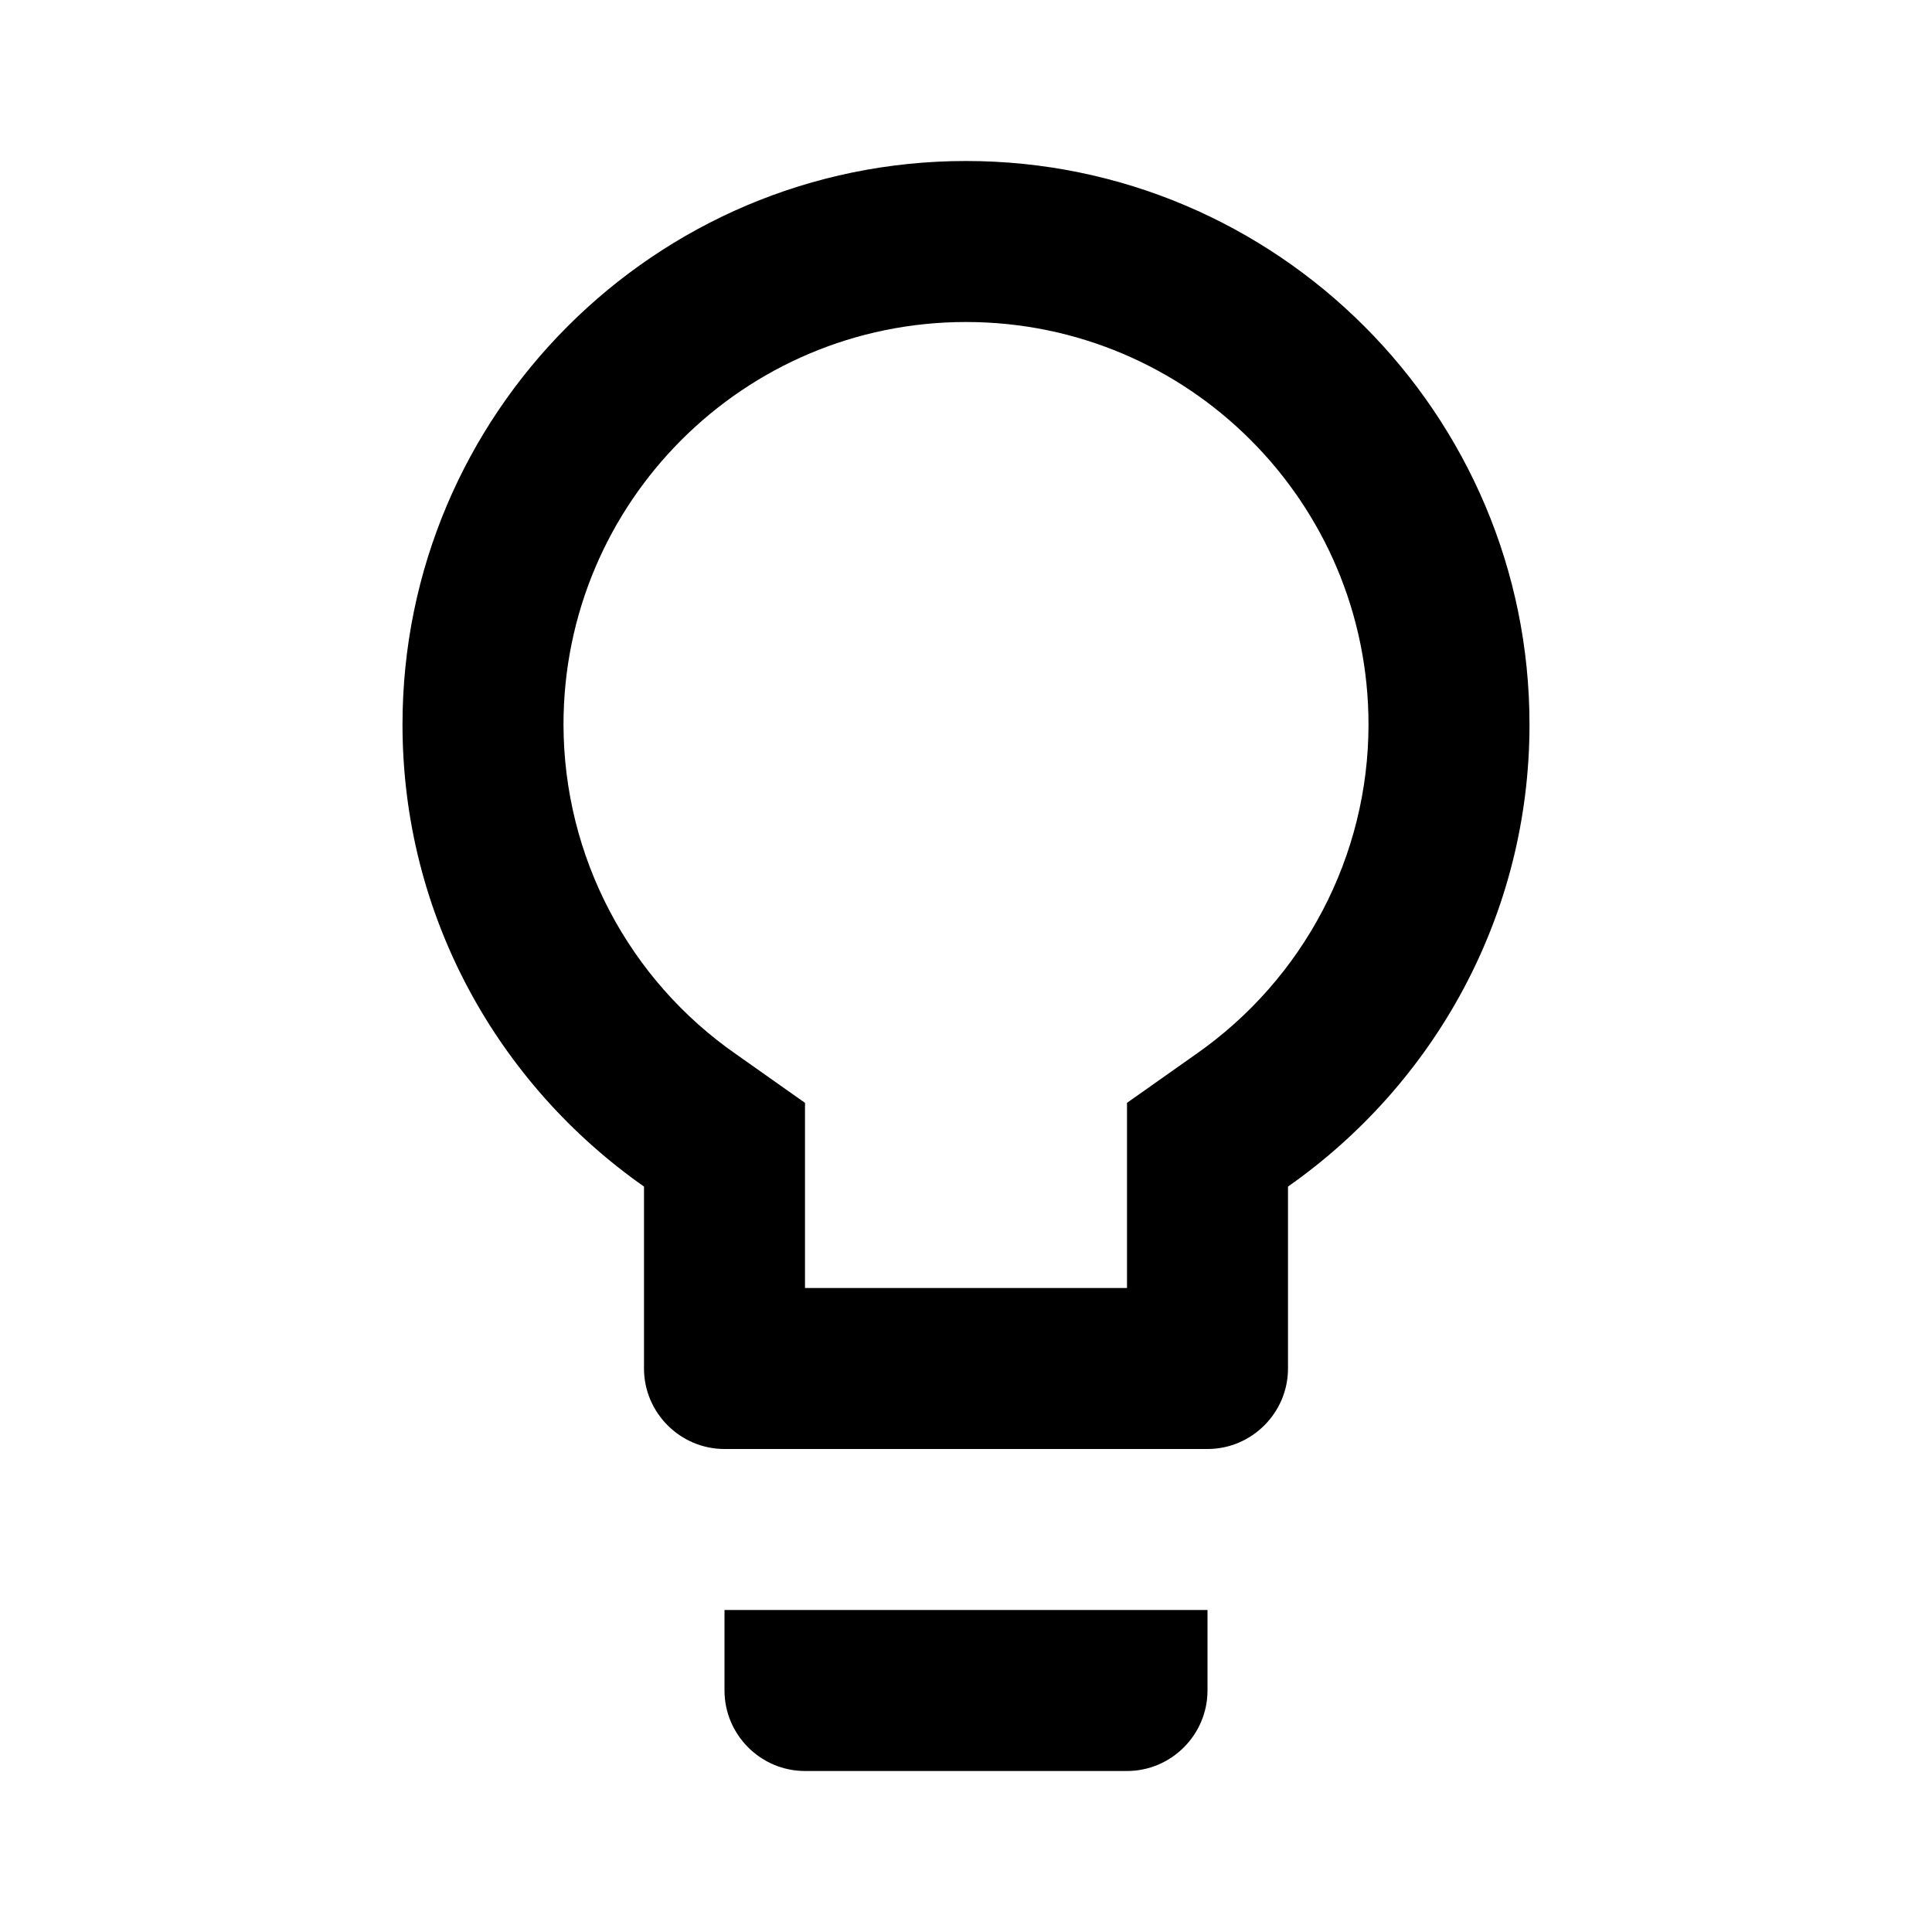
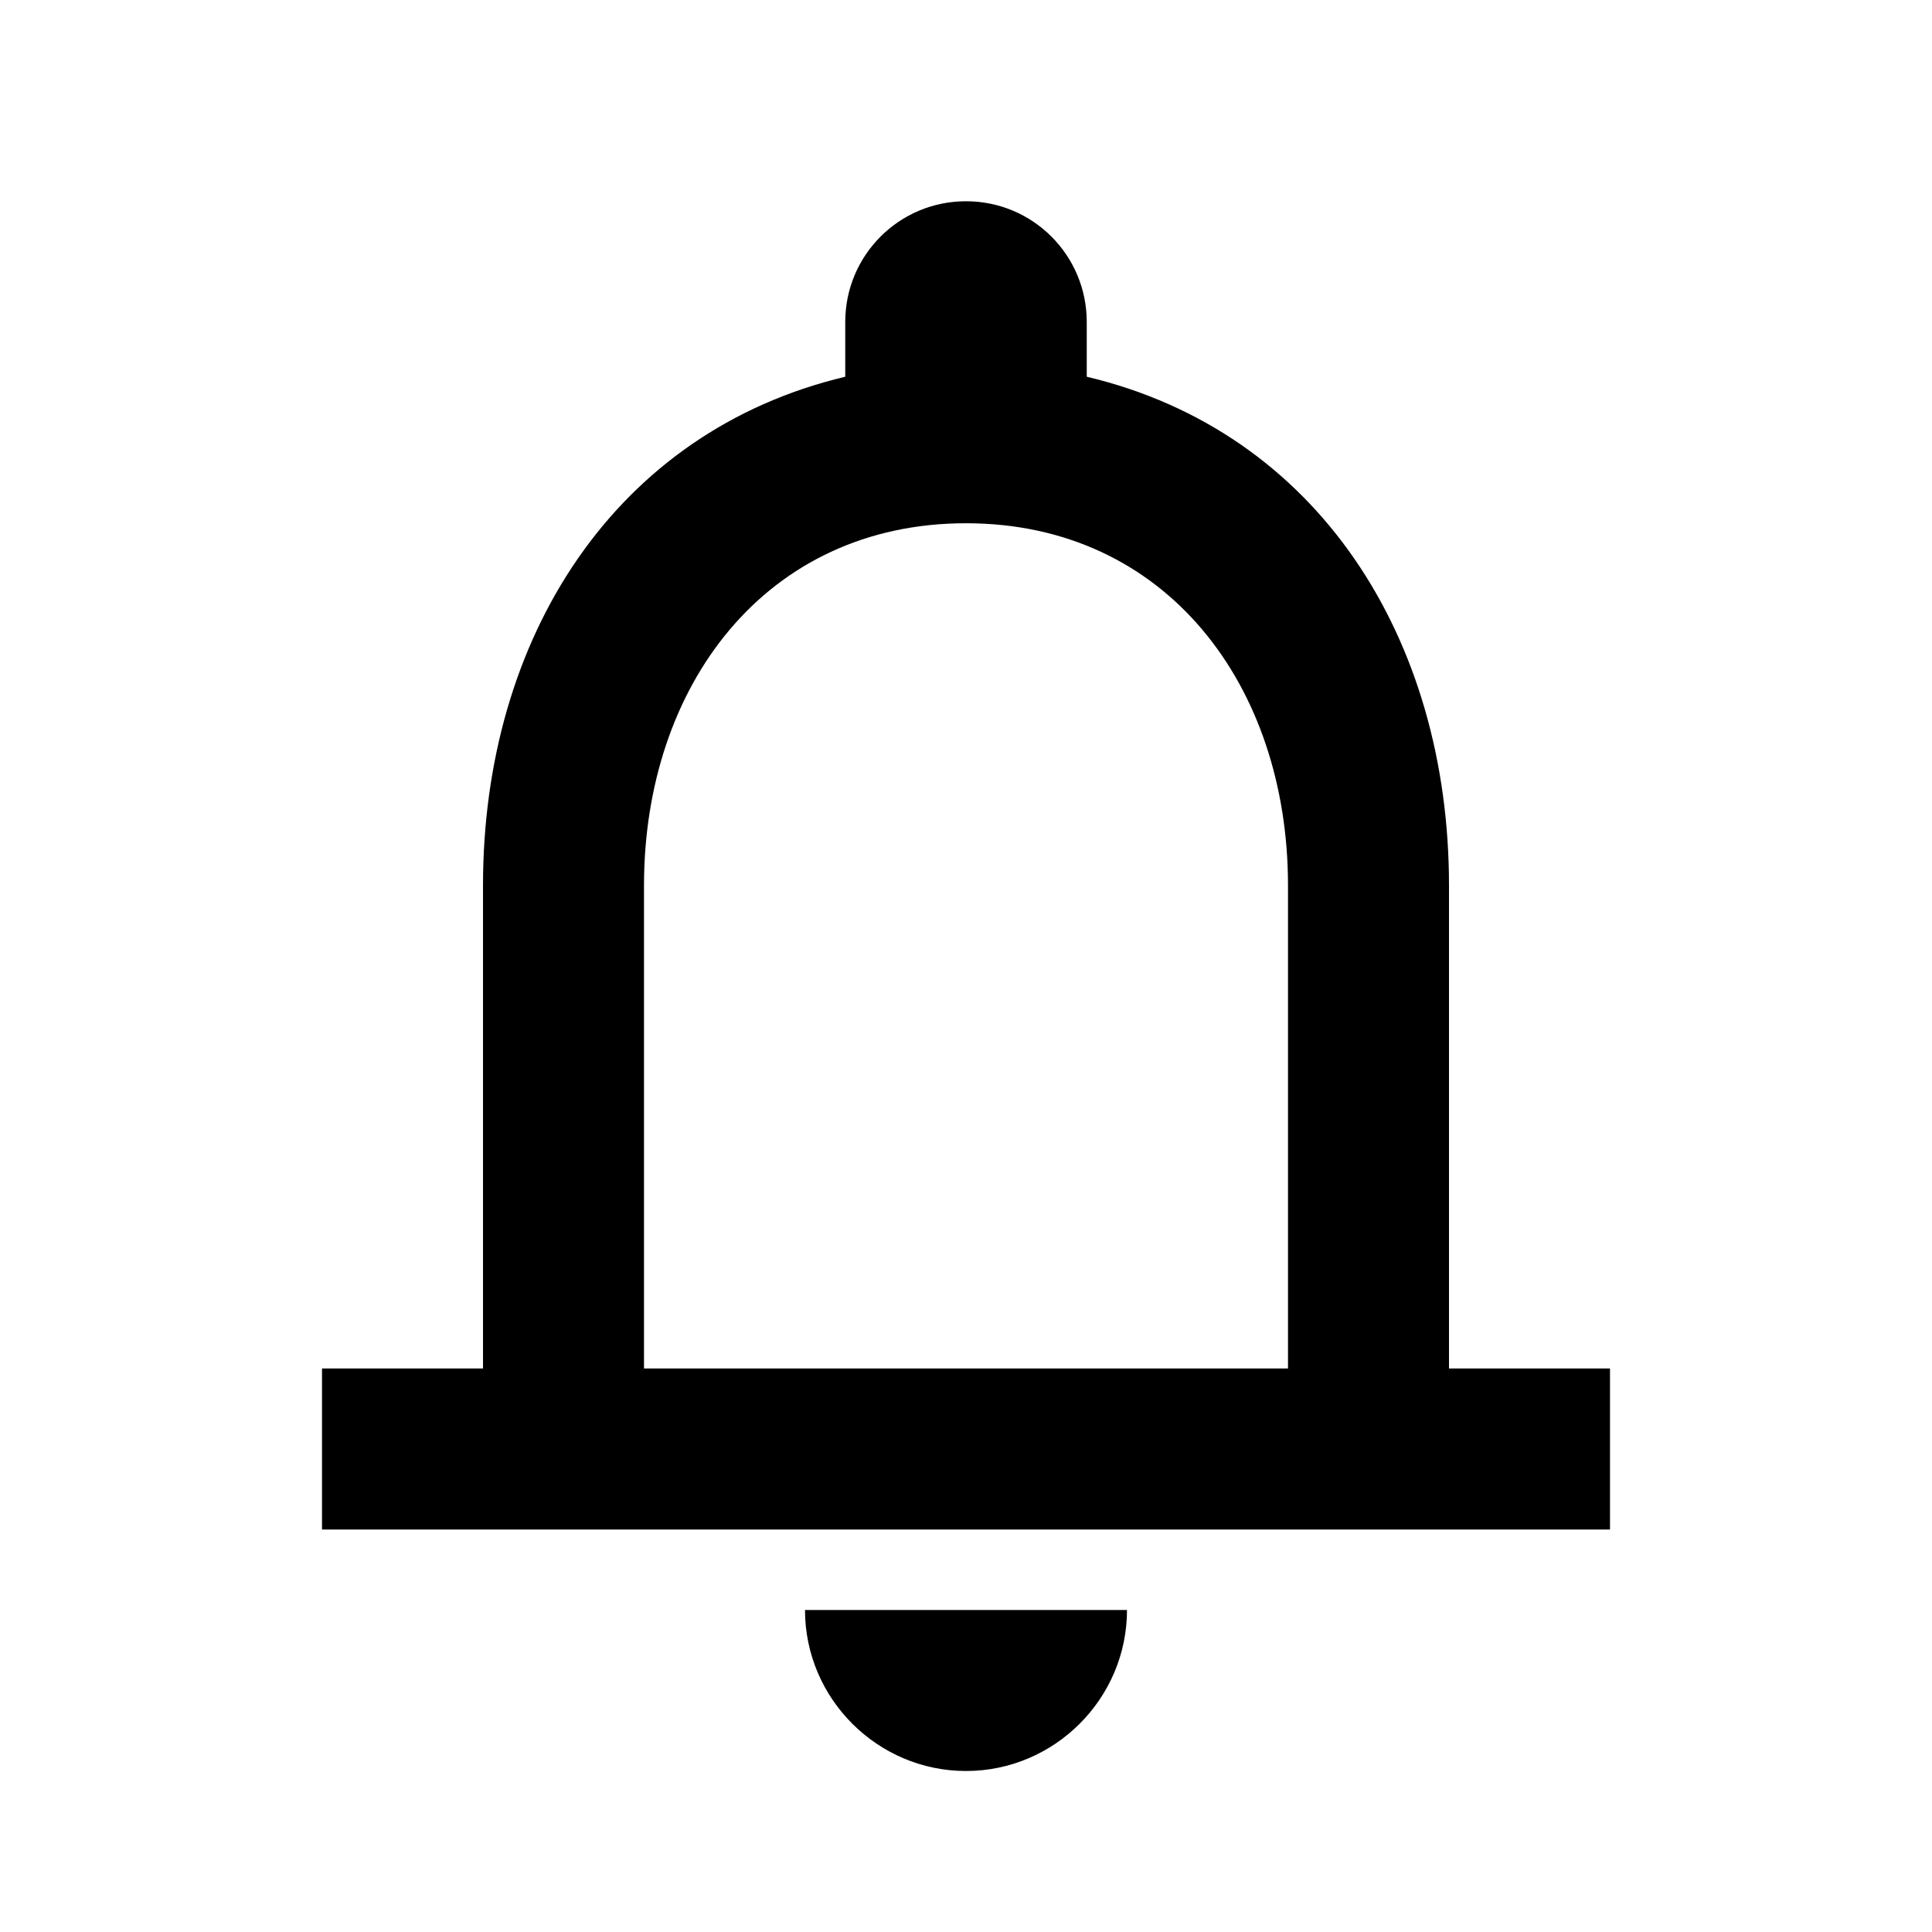
<svg xmlns="http://www.w3.org/2000/svg" width="24" height="24" viewBox="0 0 24 24">
-   <path d="M9 21c0 .55.45 1 1 1h4c.55 0 1-.45 1-1v-1H9v1zm3-19C8.14 2 5 5.14 5 9c0 2.38 1.19 4.47 3 5.74V17c0 .55.45 1 1 1h6c.55 0 1-.45 1-1v-2.26c1.81-1.27 3-3.36 3-5.74 0-3.86-3.14-7-7-7zm2.85 11.1l-.85.6V16h-4v-2.3l-.85-.6A4.997 4.997 0 0 1 7 9c0-2.76 2.24-5 5-5s5 2.24 5 5c0 1.63-.8 3.16-2.15 4.1z" />
+   <path d="M18 17v-6c0-3.07-1.63-5.64-4.5-6.32V4c0-.83-.67-1.5-1.5-1.5s-1.5.67-1.5 1.5v.68C7.64 5.36 6 7.92 6 11v6H4v2h16v-2h-2zm-2 0H8v-6c0-2.48 1.51-4.5 4-4.5s4 2.02 4 4.5v6zm-4 5c1.1 0 2-.9 2-2h-4c0 1.1.9 2 2 2z" />
</svg>
